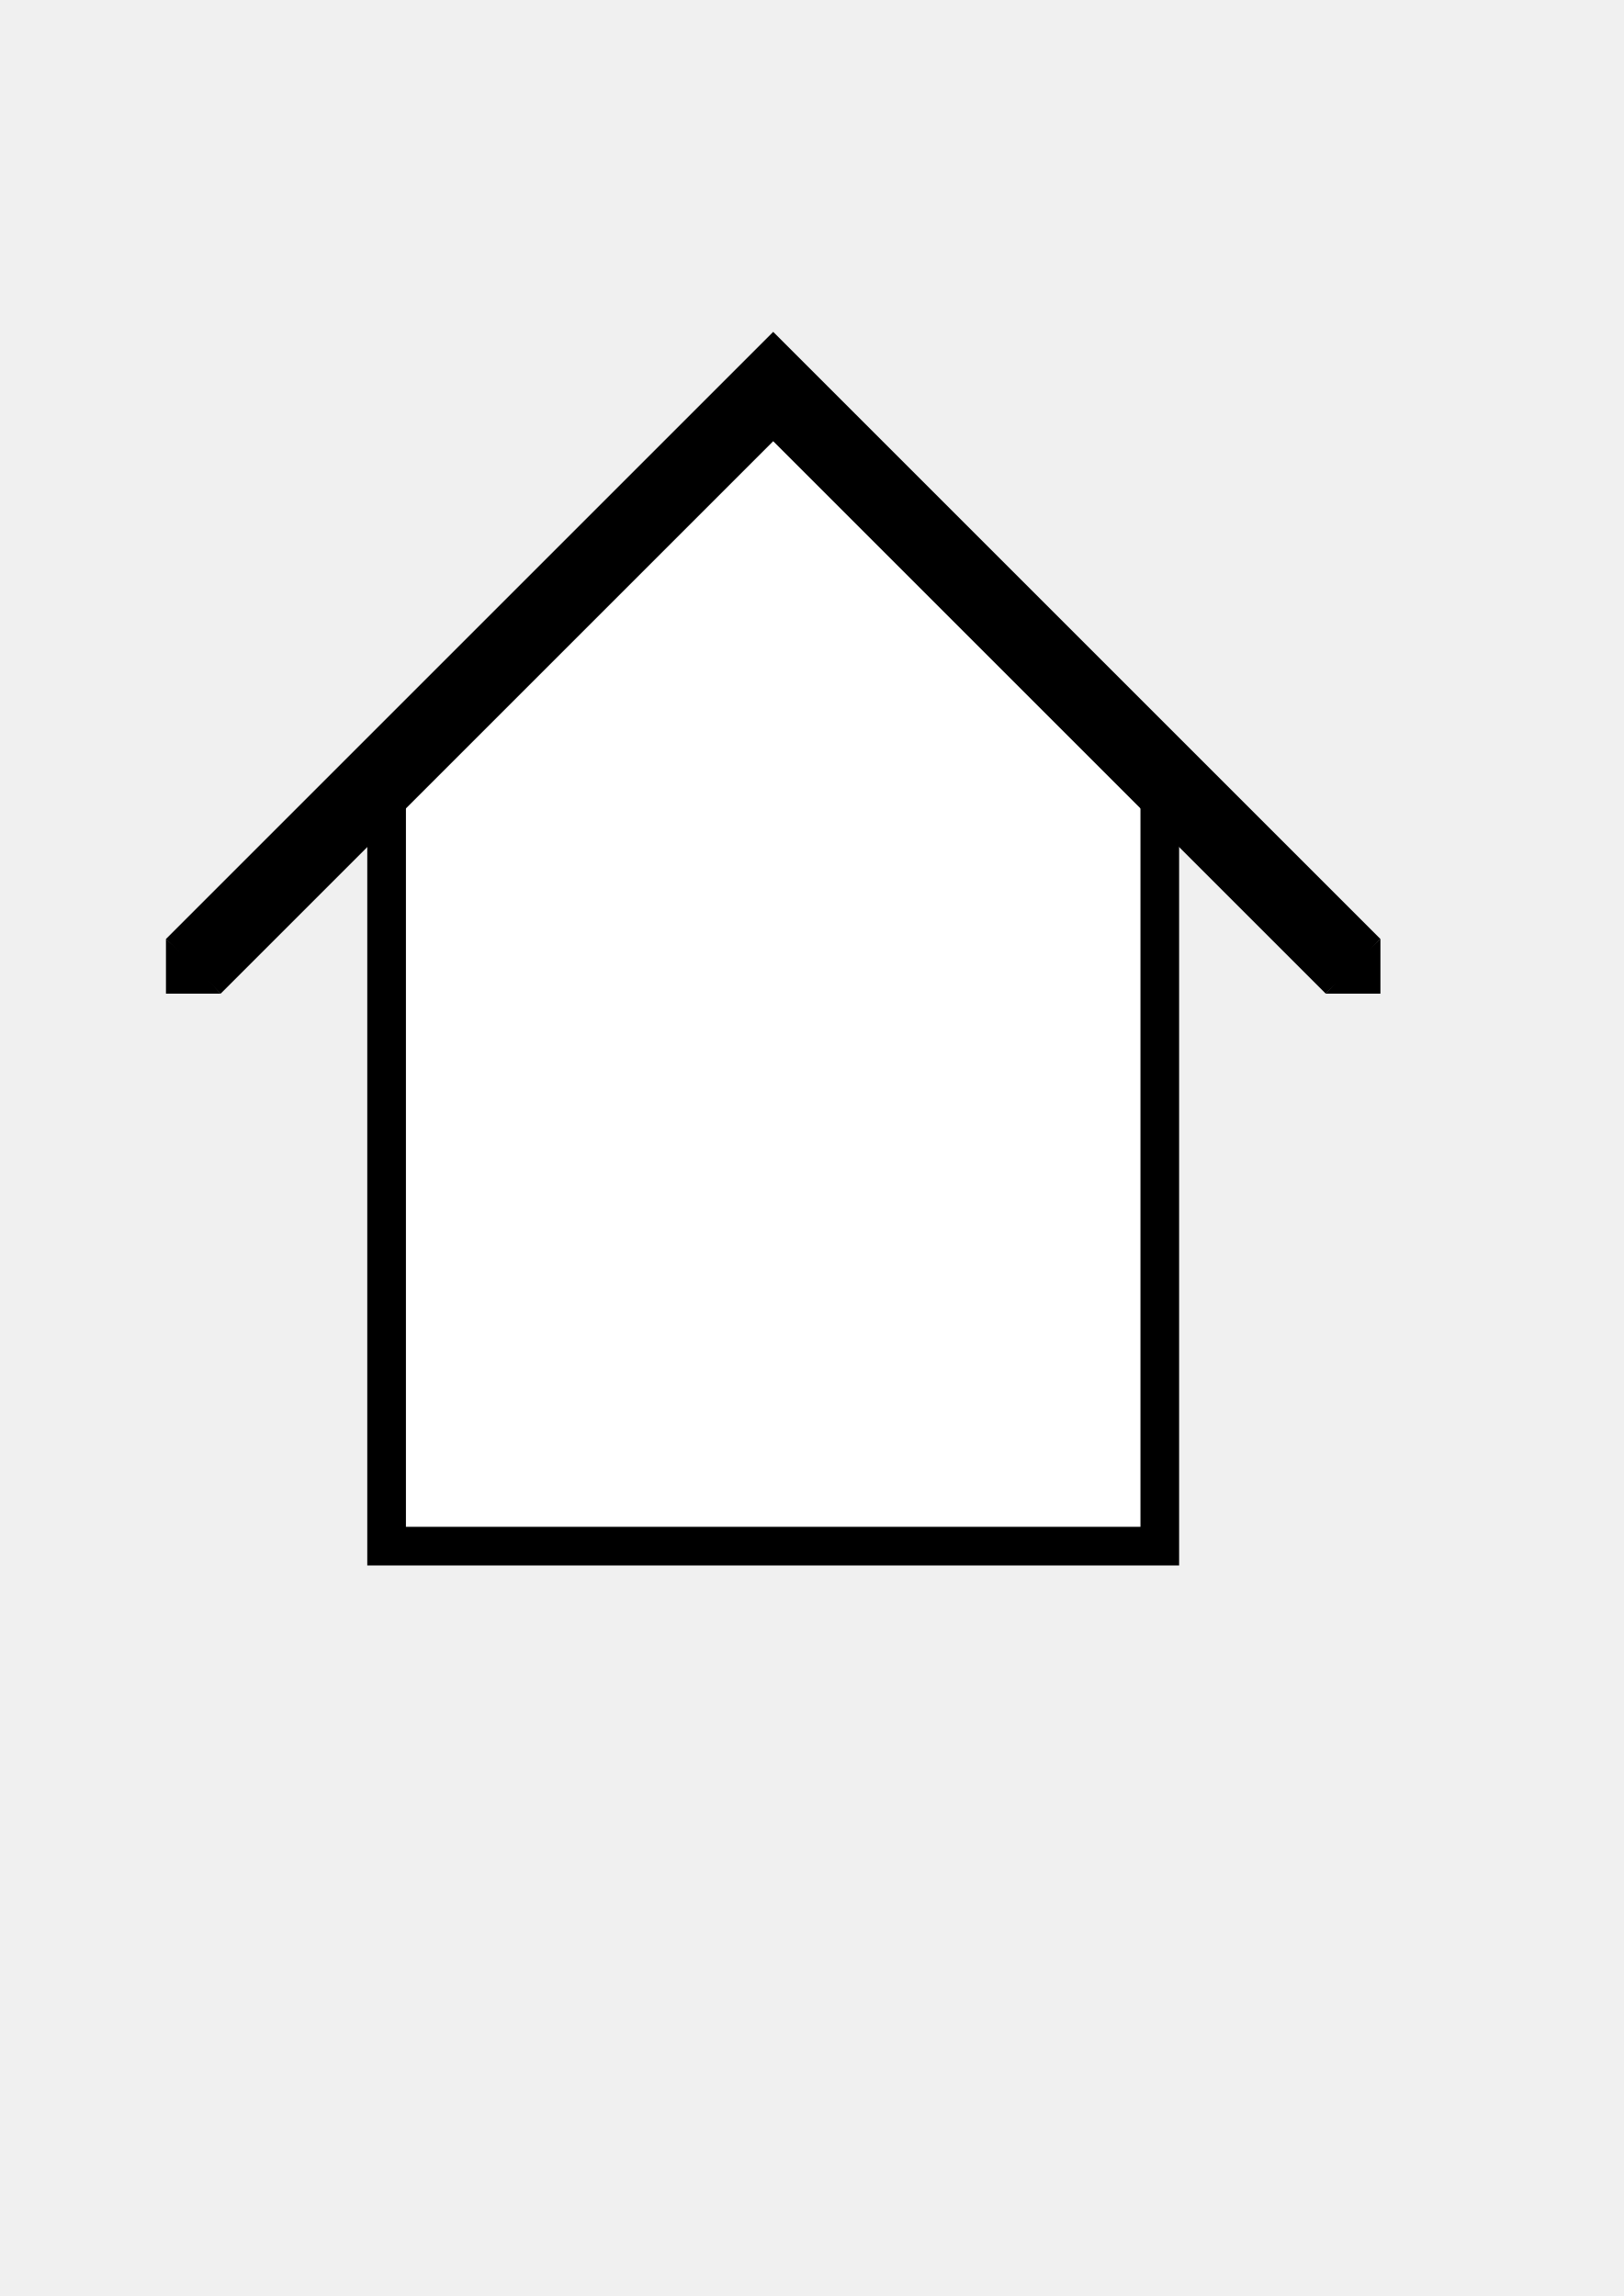
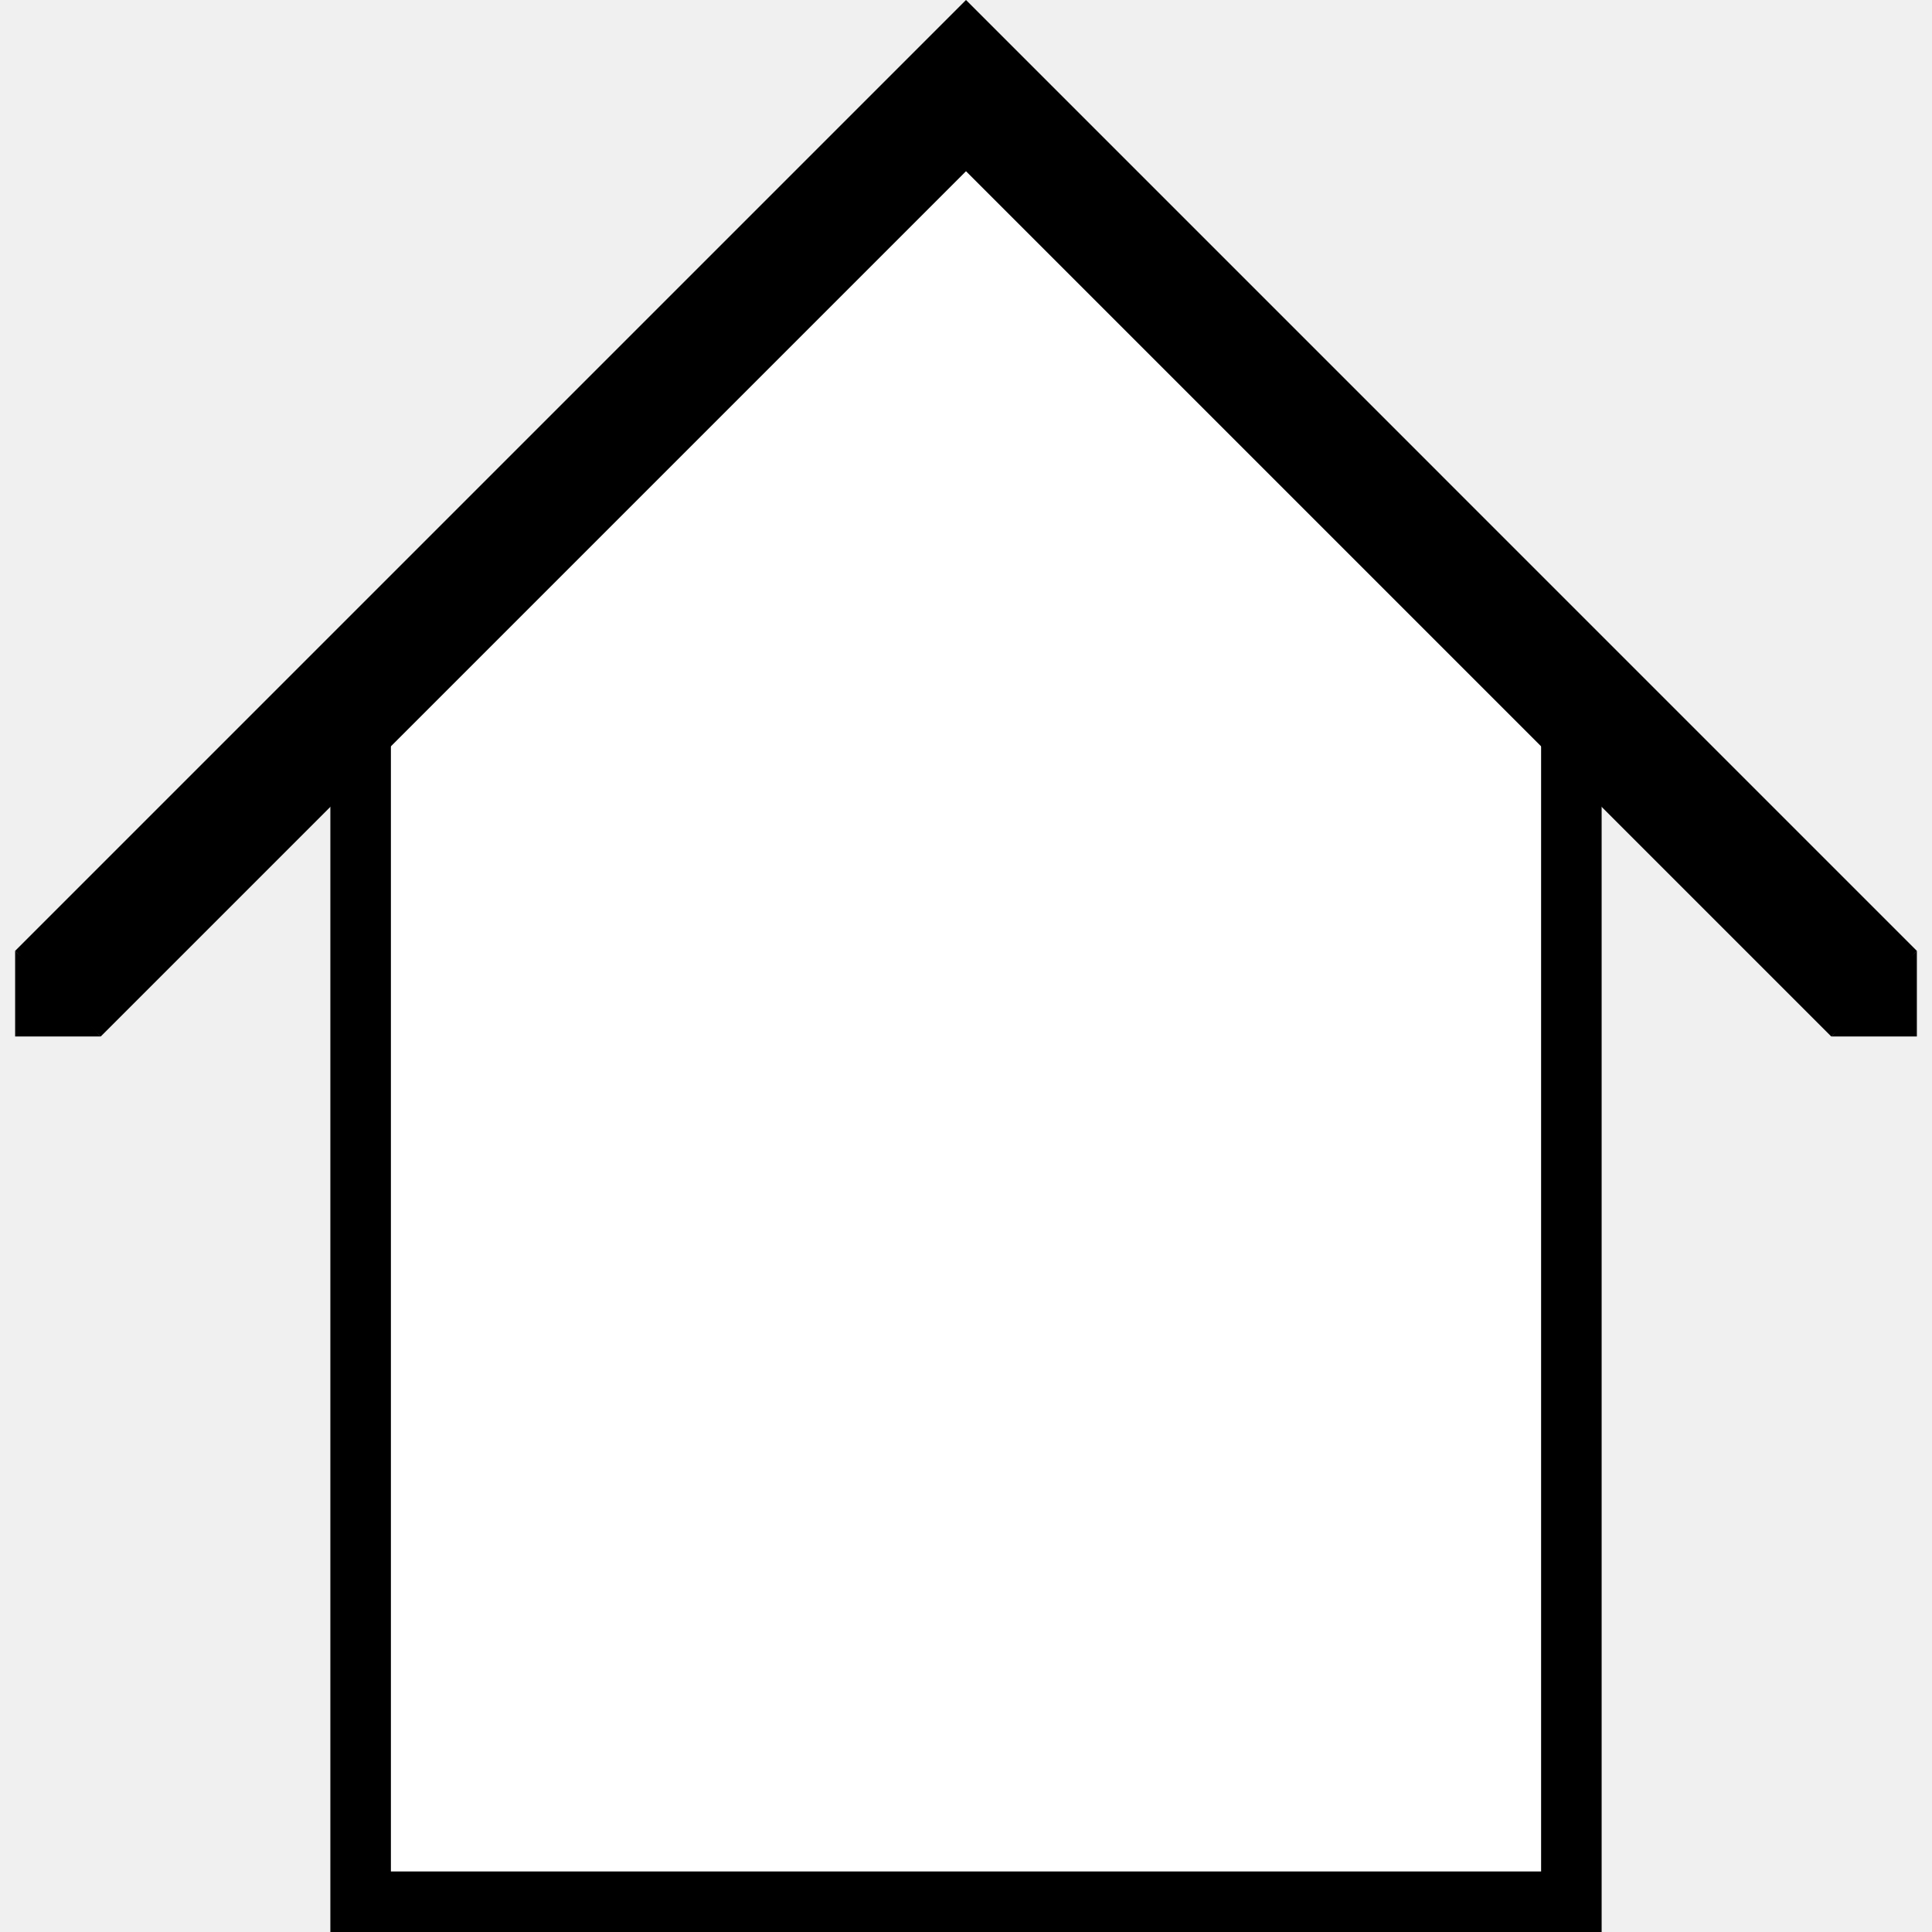
- <svg xmlns="http://www.w3.org/2000/svg" width="210px" height="297px" viewBox="0 0 210 297">
-   <defs>
+ <svg xmlns="http://www.w3.org/2000/svg" width="48" height="48" viewBox="0 0 48 48" version="1.1" id="svg4">
+   <defs id="defs2">
    <marker id="a" overflow="visible" markerHeight="1" markerWidth="0.525" orient="auto-start-reverse" preserveAspectRatio="xMidYMid" viewBox="0 0 0.525 1">
-       <path transform="scale(.5)" d="m0-1 1 1-1 1-0.05-1z" fill="context-stroke" />
+       <path transform="scale(0.5)" d="M 0,-1 1,0 0,1 -0.05,0 Z" fill="context-stroke" id="path1" />
    </marker>
    <marker id="b" overflow="visible" markerHeight="1" markerWidth="0.525" orient="auto-start-reverse" preserveAspectRatio="xMidYMid" viewBox="0 0 0.525 1">
-       <path transform="scale(.5)" d="m0-1 1 1-1 1-0.05-1z" fill="context-stroke" />
+       <path transform="scale(0.5)" d="M 0,-1 1,0 0,1 -0.05,0 Z" fill="context-stroke" id="path2" />
    </marker>
  </defs>
-   <g stroke="#000">
-     <path d="m50 200v-100l-25 25 75-75 75 75-25-25v100z" fill="#fff" stroke-width="5" />
-     <path d="m25 125 75-75 75 75" fill="none" marker-end="url(#a)" marker-start="url(#b)" stroke-width="10" />
+   <g stroke="#000000" id="g4" transform="matrix(0.3008065,0,0,0.3008064,-6.080651,-12.9133)">
+     <path d="M 50,200 V 100 l -25,25 75,-75 75,75 -25,-25 v 100 z" fill="#ffffff" stroke-width="5" id="path3" />
+     <path d="m 25,125 75,-75 75,75" fill="none" marker-end="url(#a)" marker-start="url(#b)" stroke-width="10" id="path4" />
  </g>
</svg>
